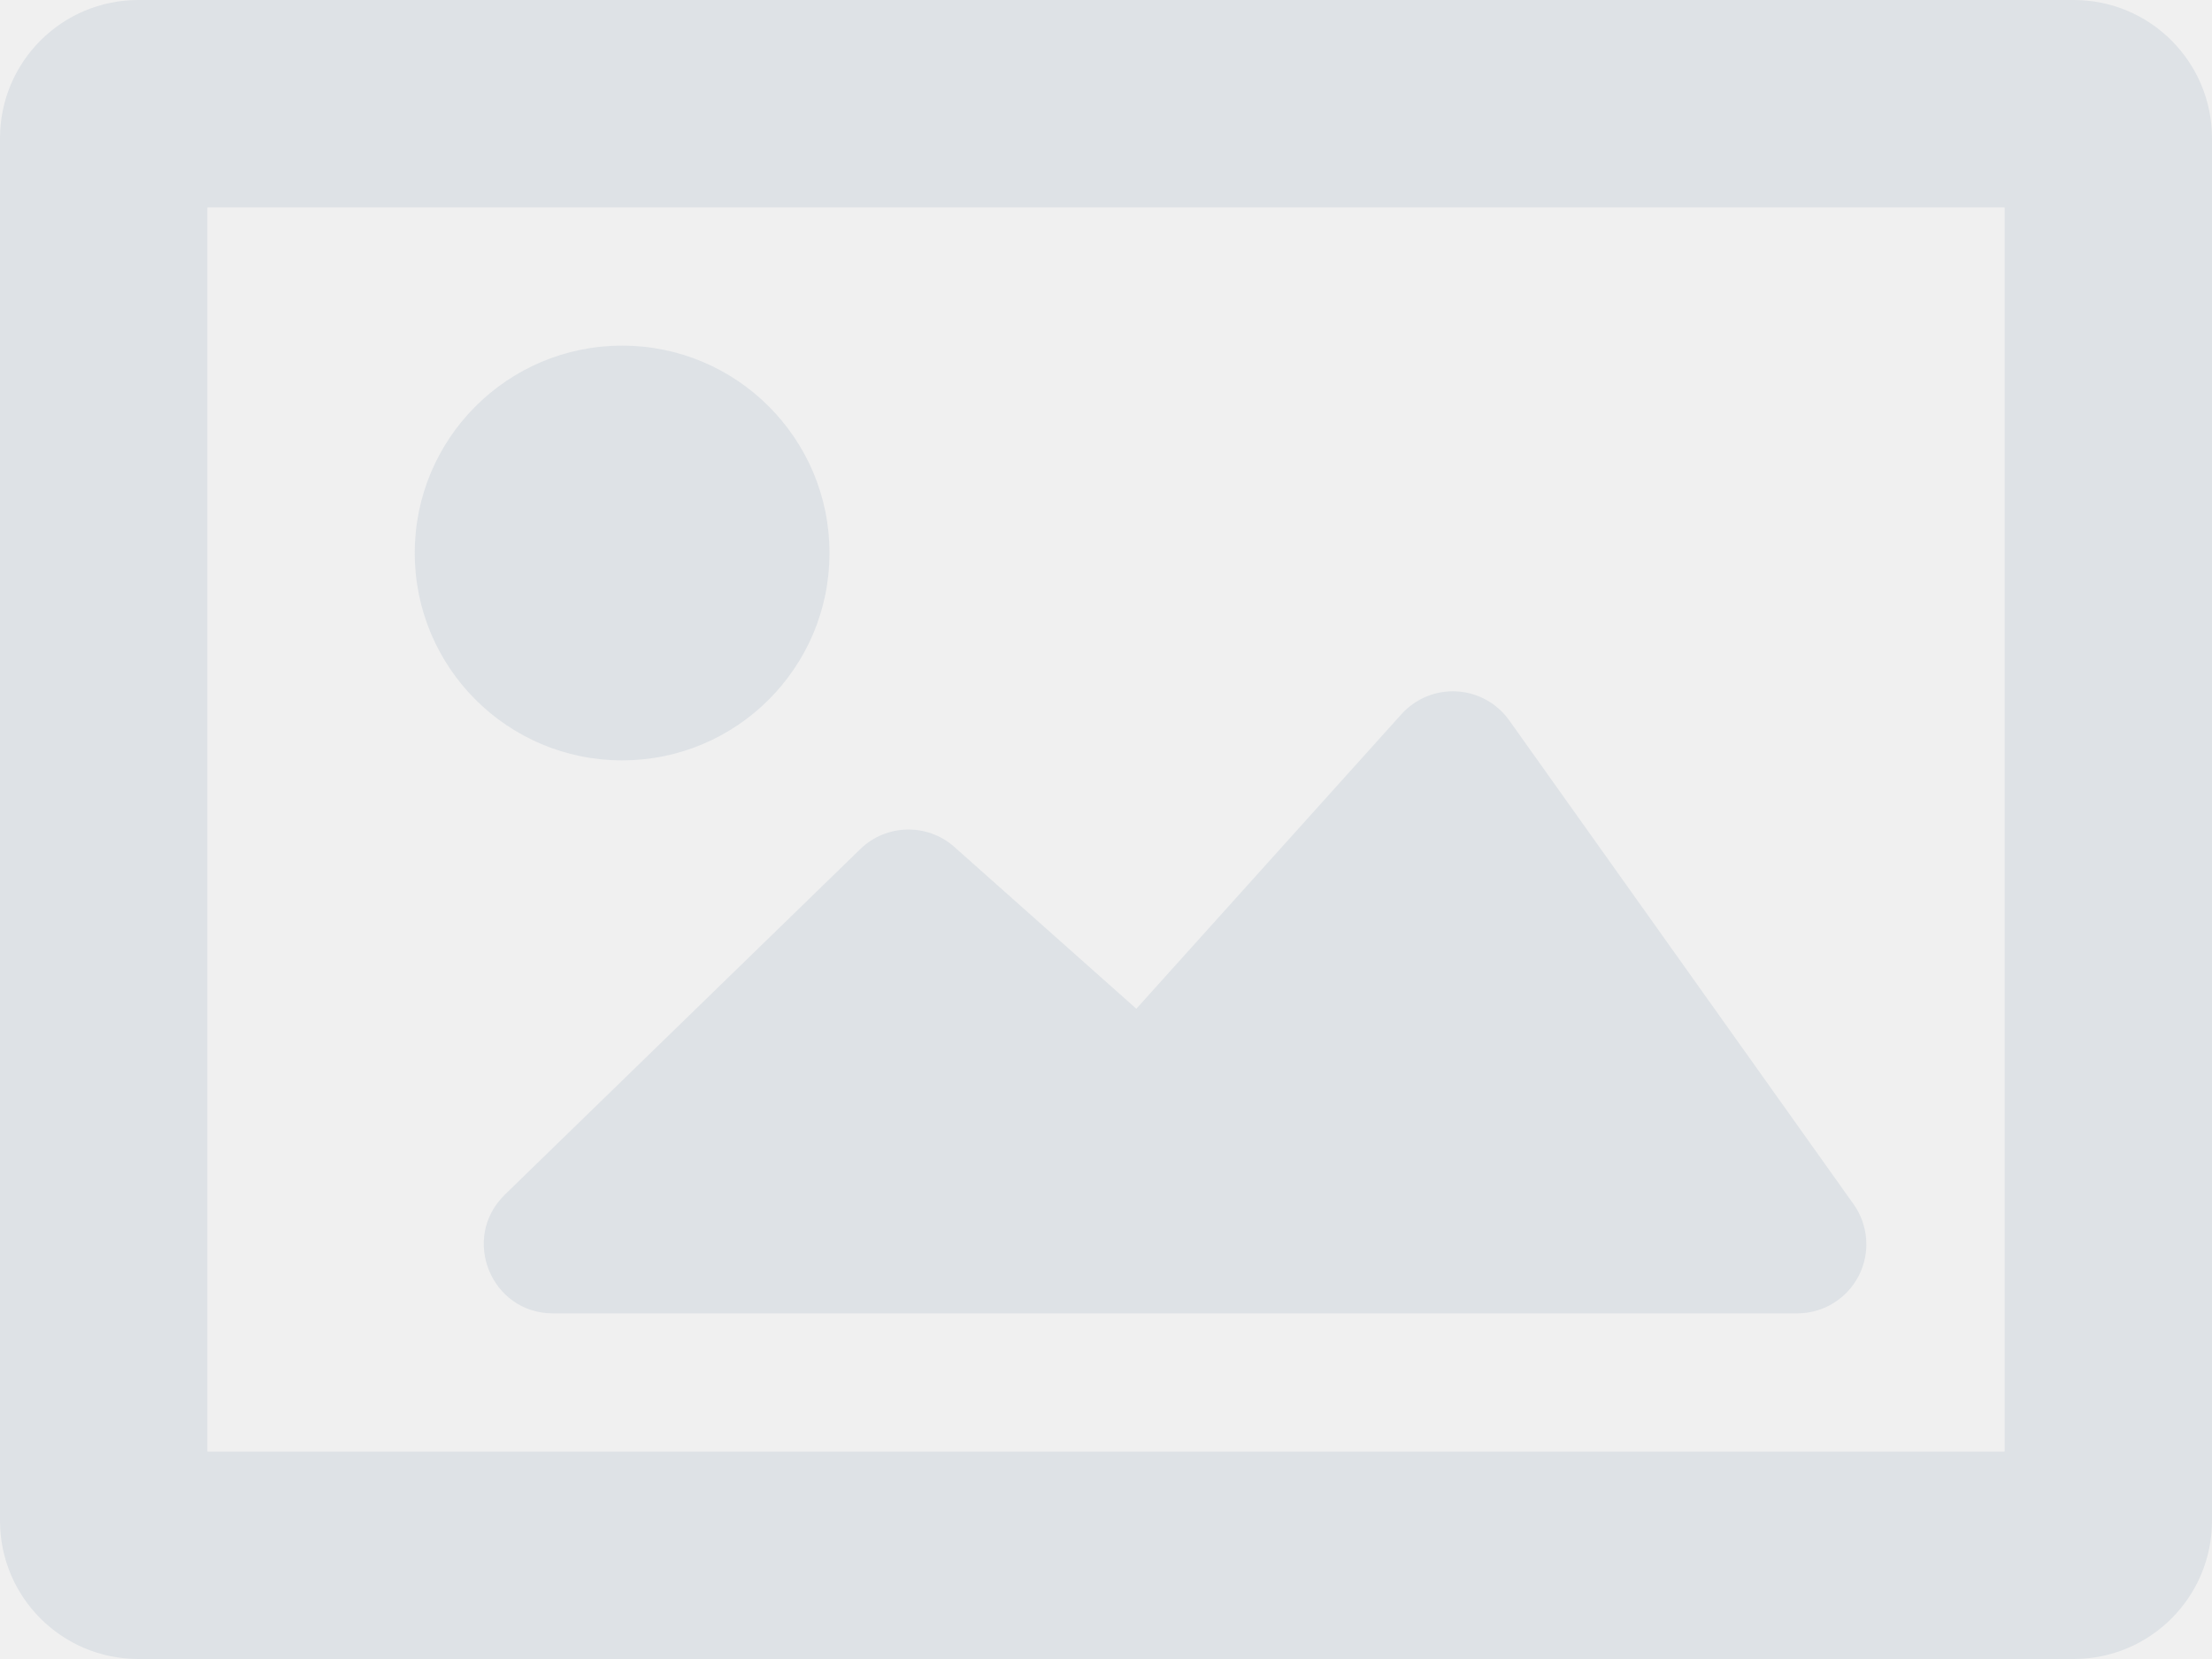
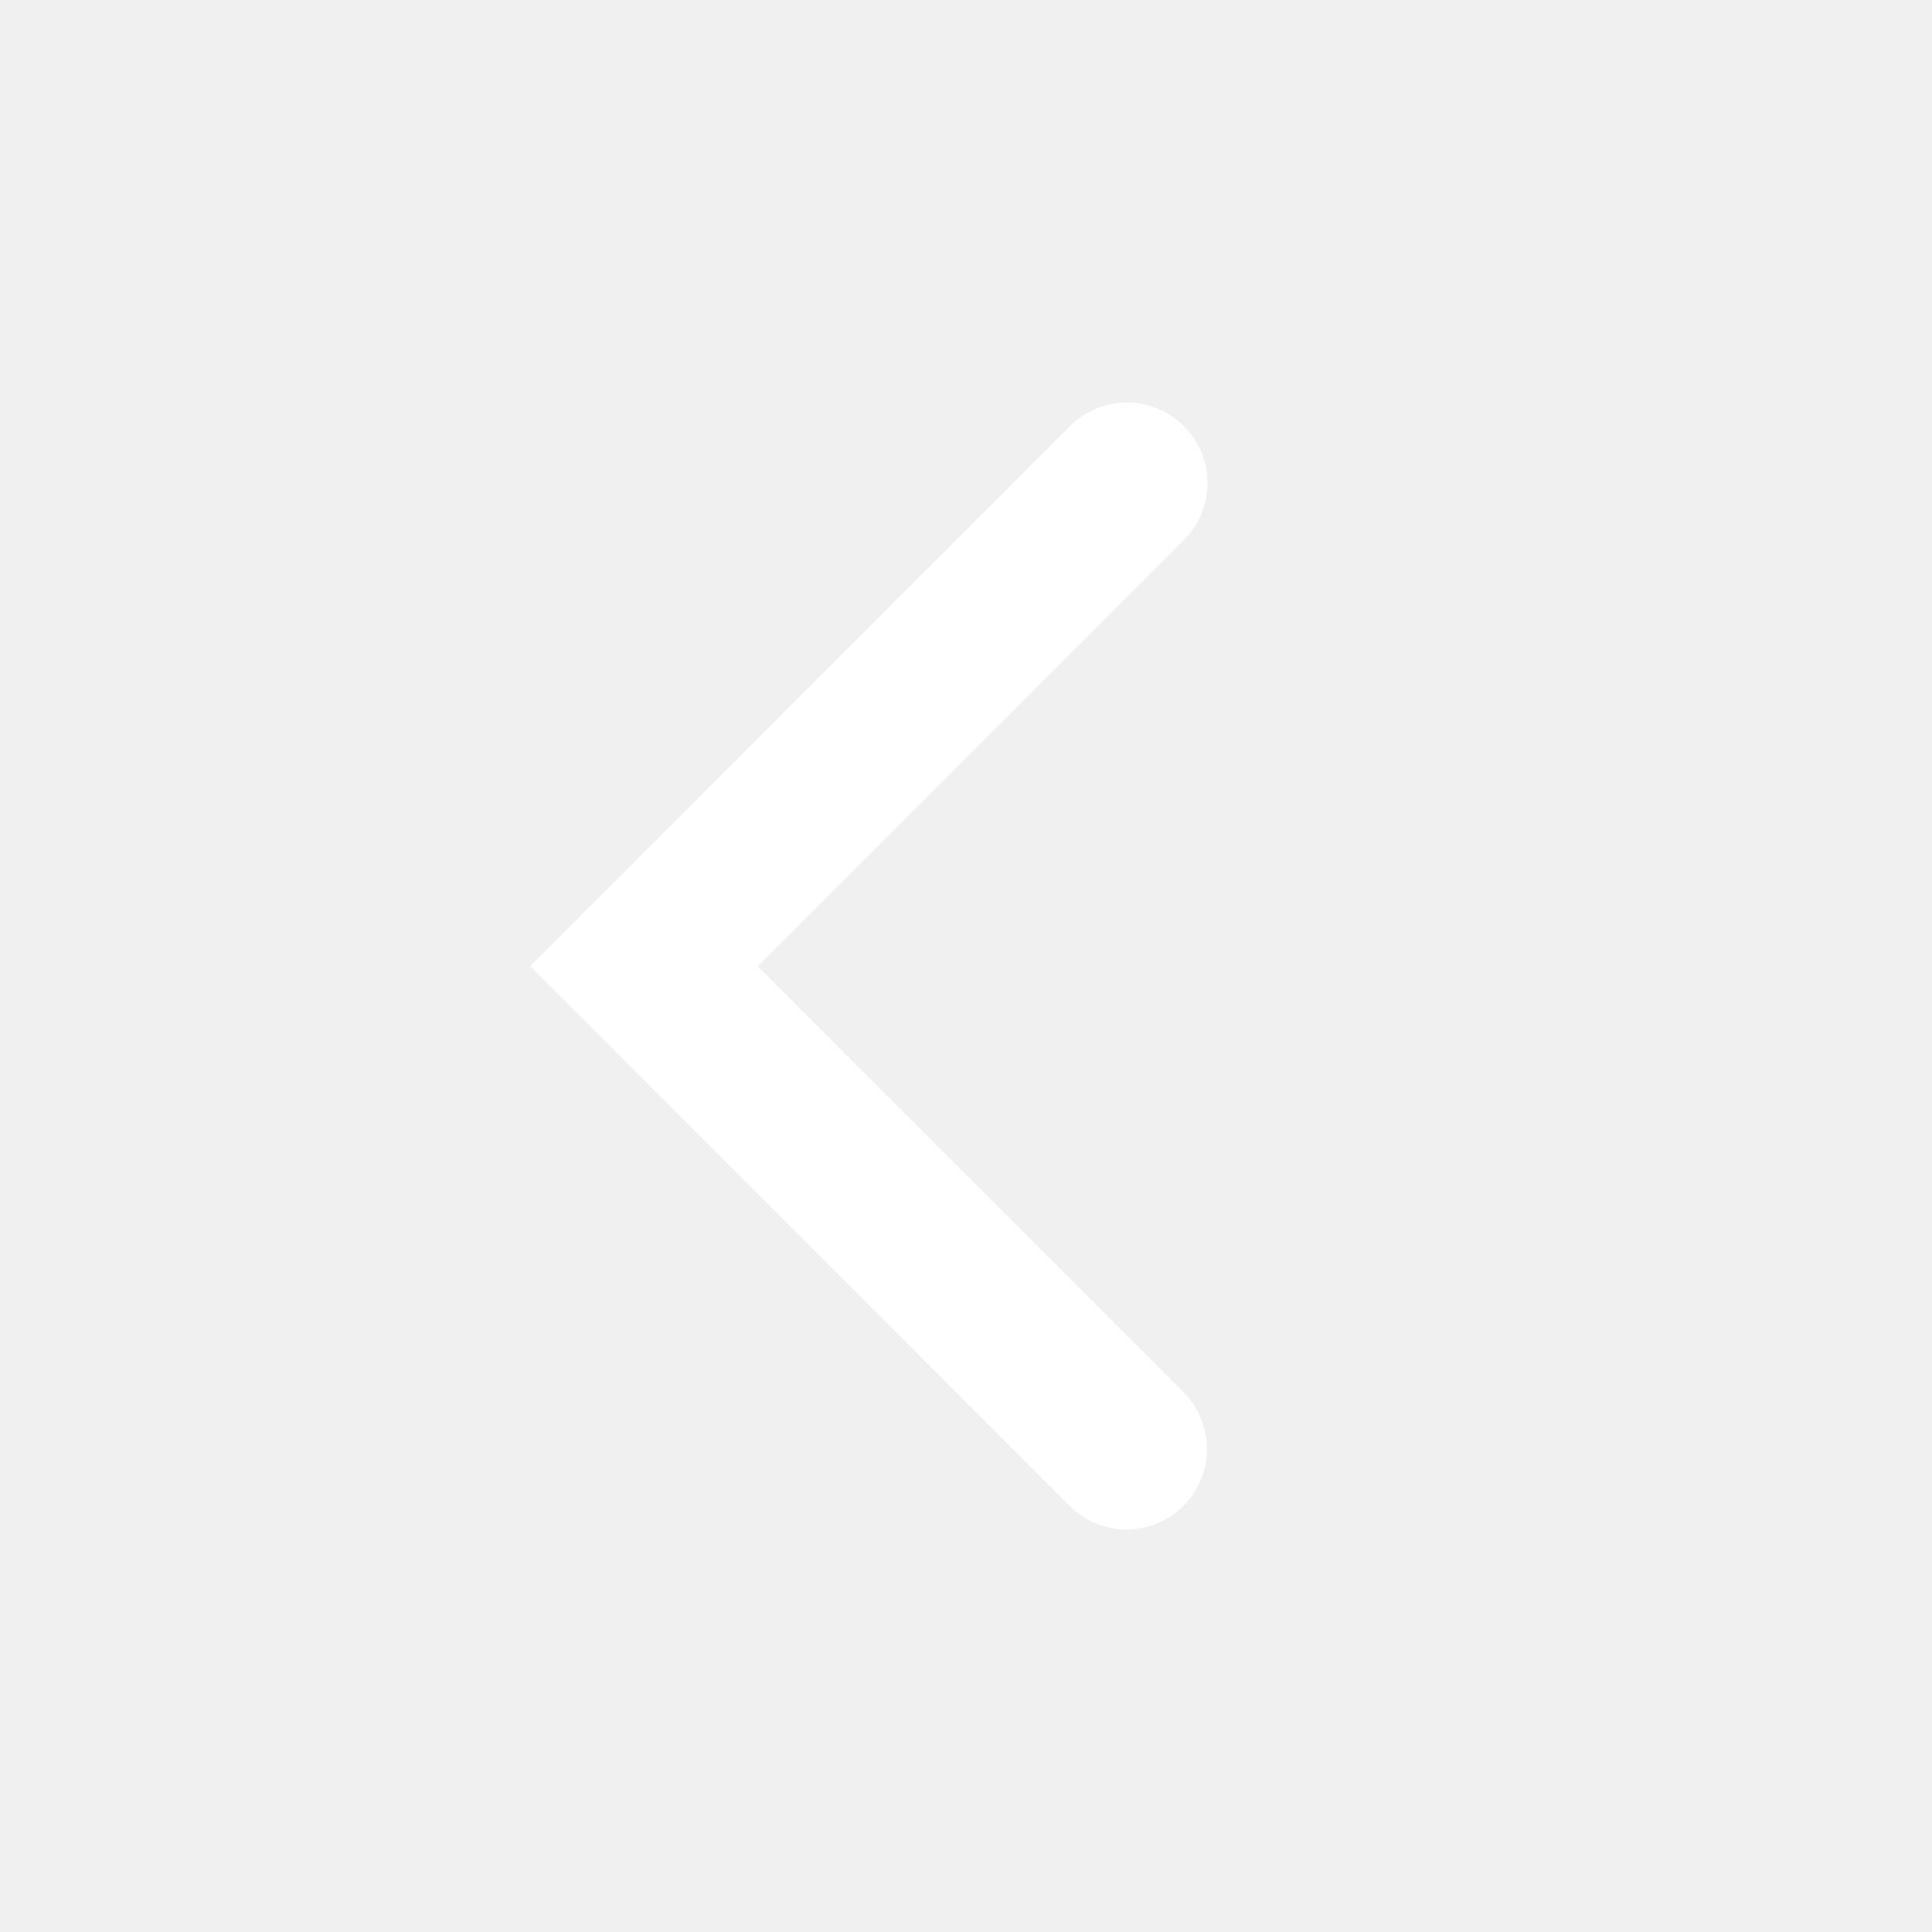
- <svg xmlns="http://www.w3.org/2000/svg" width="32" height="24">
-   <g fill="#DEE2E6" fill-rule="evenodd">
-     <circle cx="9" cy="8" r="3" />
-     <path fill-rule="nonzero" d="M29 3H3v18h26V3zm3-1v20a2 2 0 0 1-2 2H2a2 2 0 0 1-2-2V2a2 2 0 0 1 2-2h28a2 2 0 0 1 2 2z" />
-     <path fill-rule="nonzero" d="M20.275 10.331a1 1 0 0 1 1.558.09l4.982 7A1 1 0 0 1 26 19H8c-.898 0-1.34-1.091-.697-1.717l5.143-5a1 1 0 0 1 1.361-.03l2.632 2.34 3.836-4.262z" />
-   </g>
+ <svg xmlns="http://www.w3.org/2000/svg" width="24" height="24" viewBox="0 0 24 24">
+   <path fill="none" fill-rule="evenodd" stroke="#FFF" stroke-linecap="round" stroke-width="2" d="M14 6l-6 6.003L13.993 18" />
</svg>
